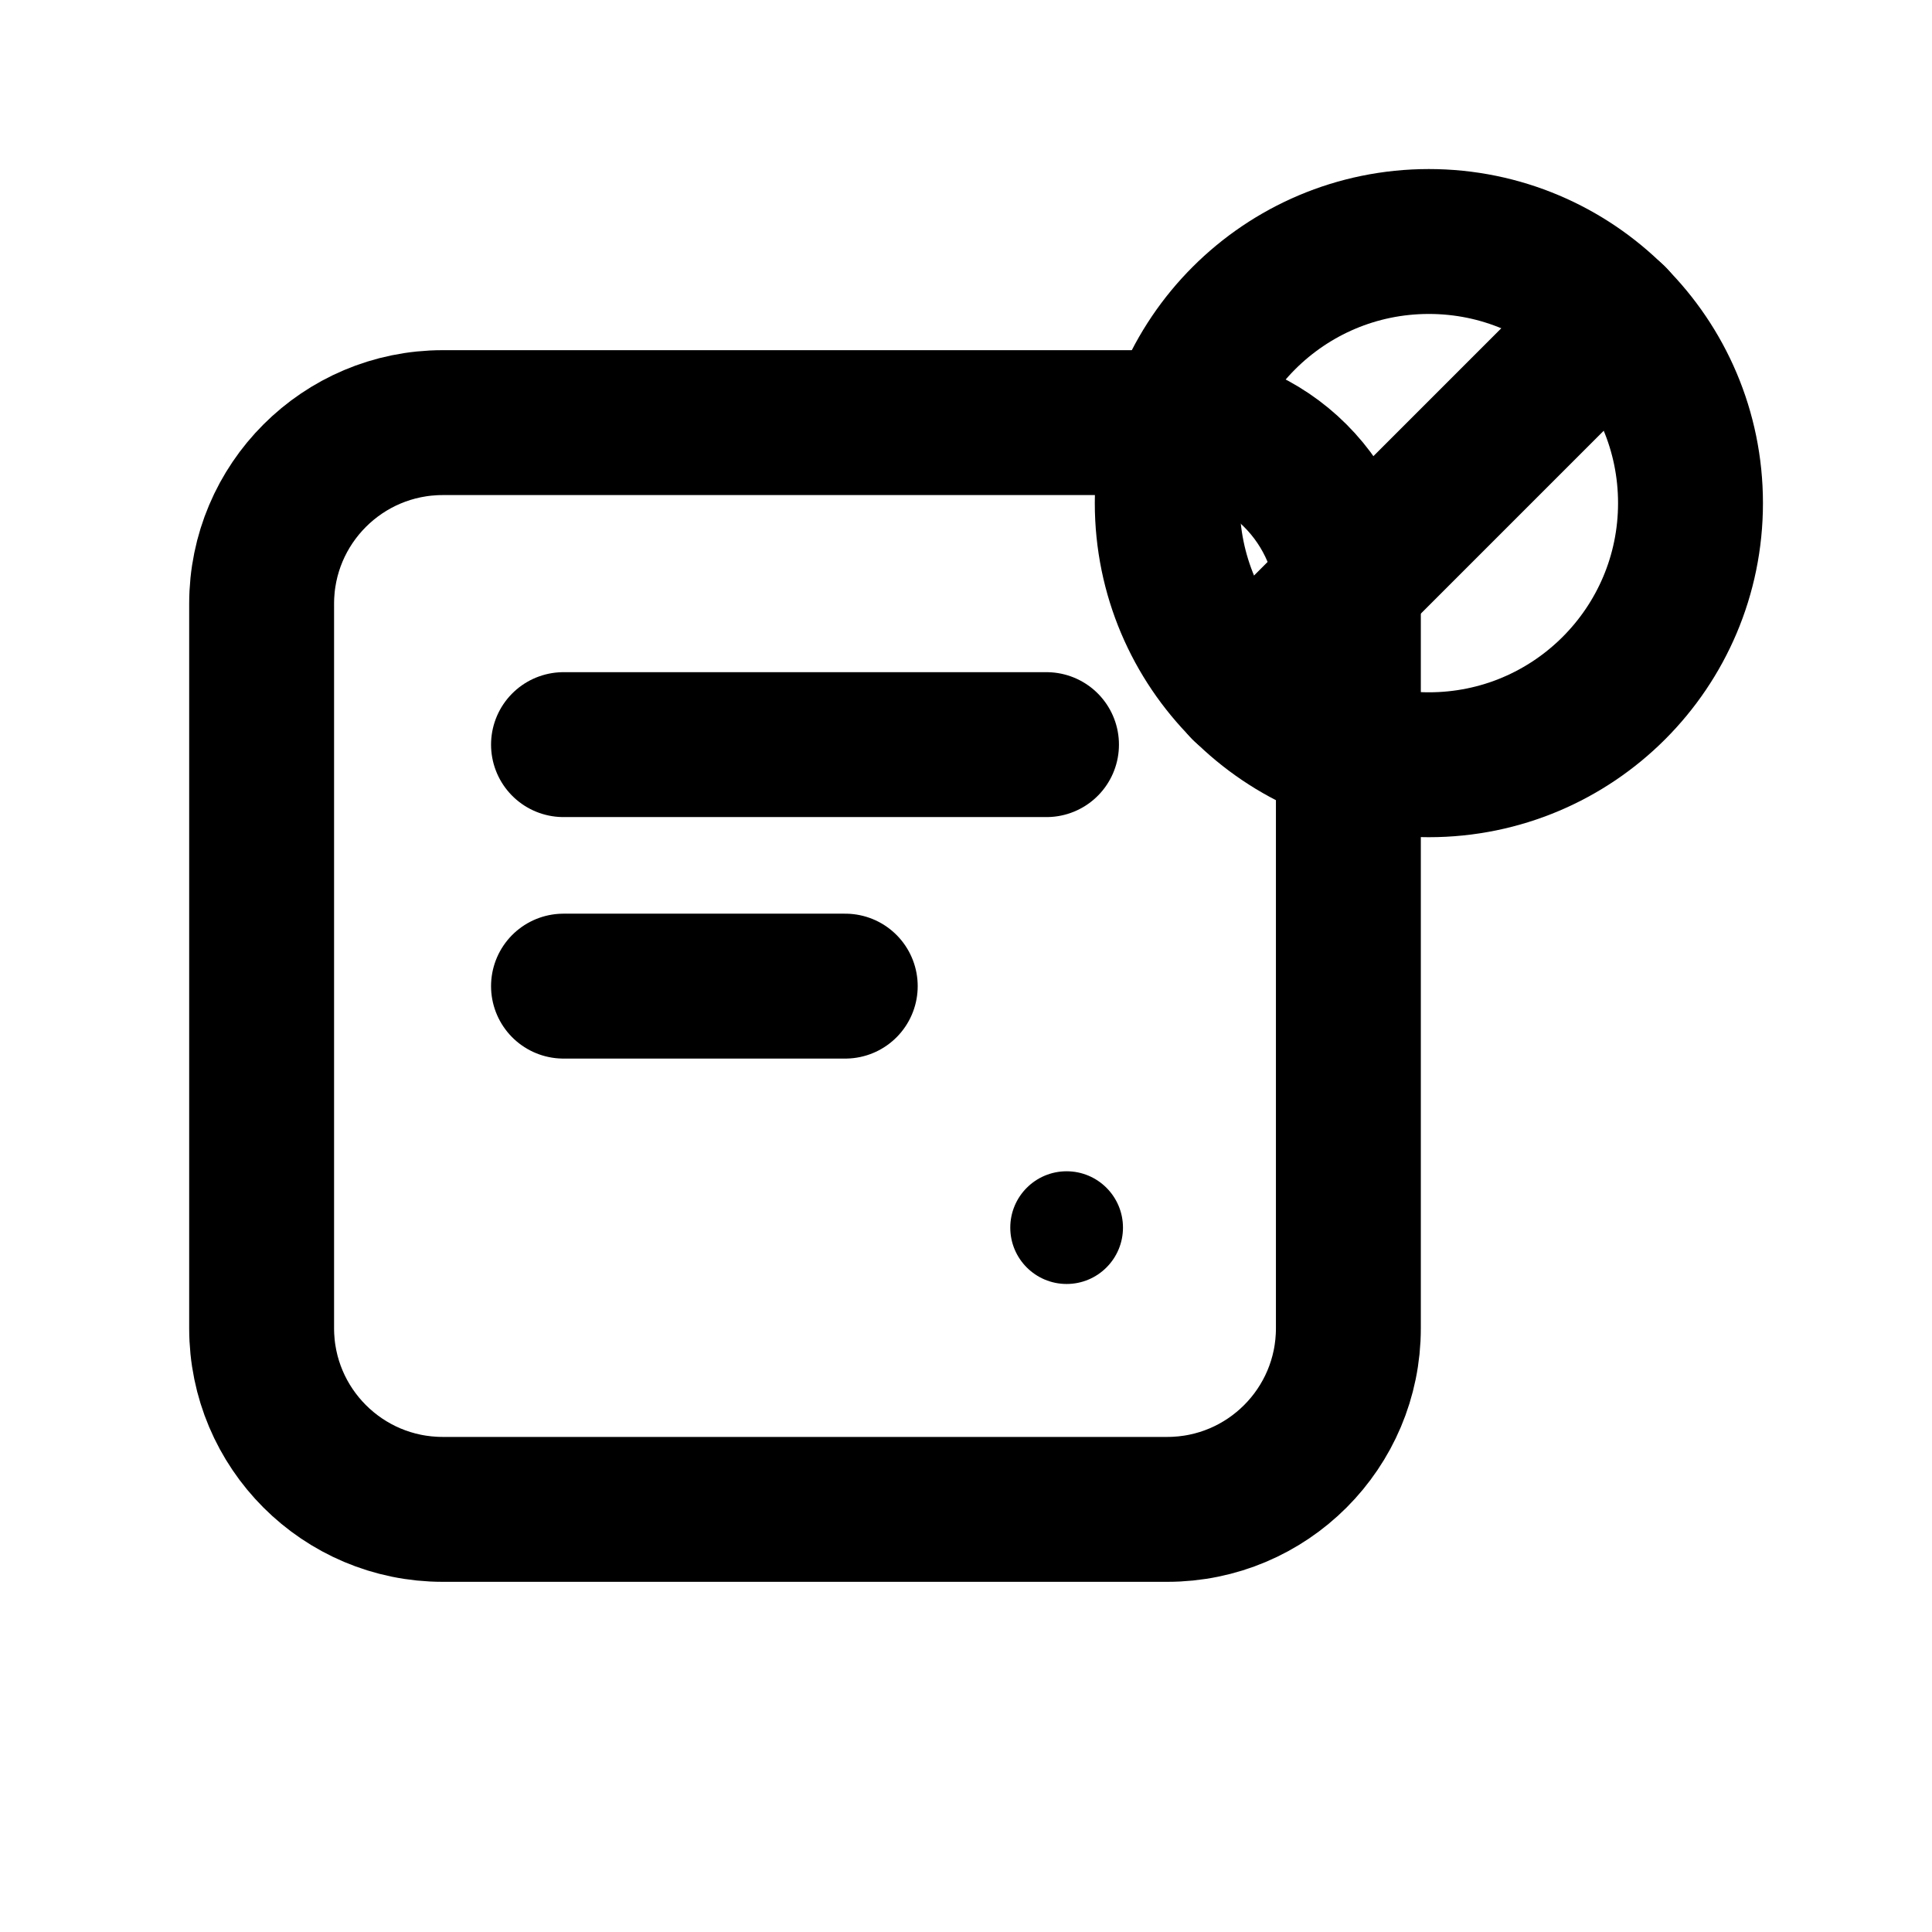
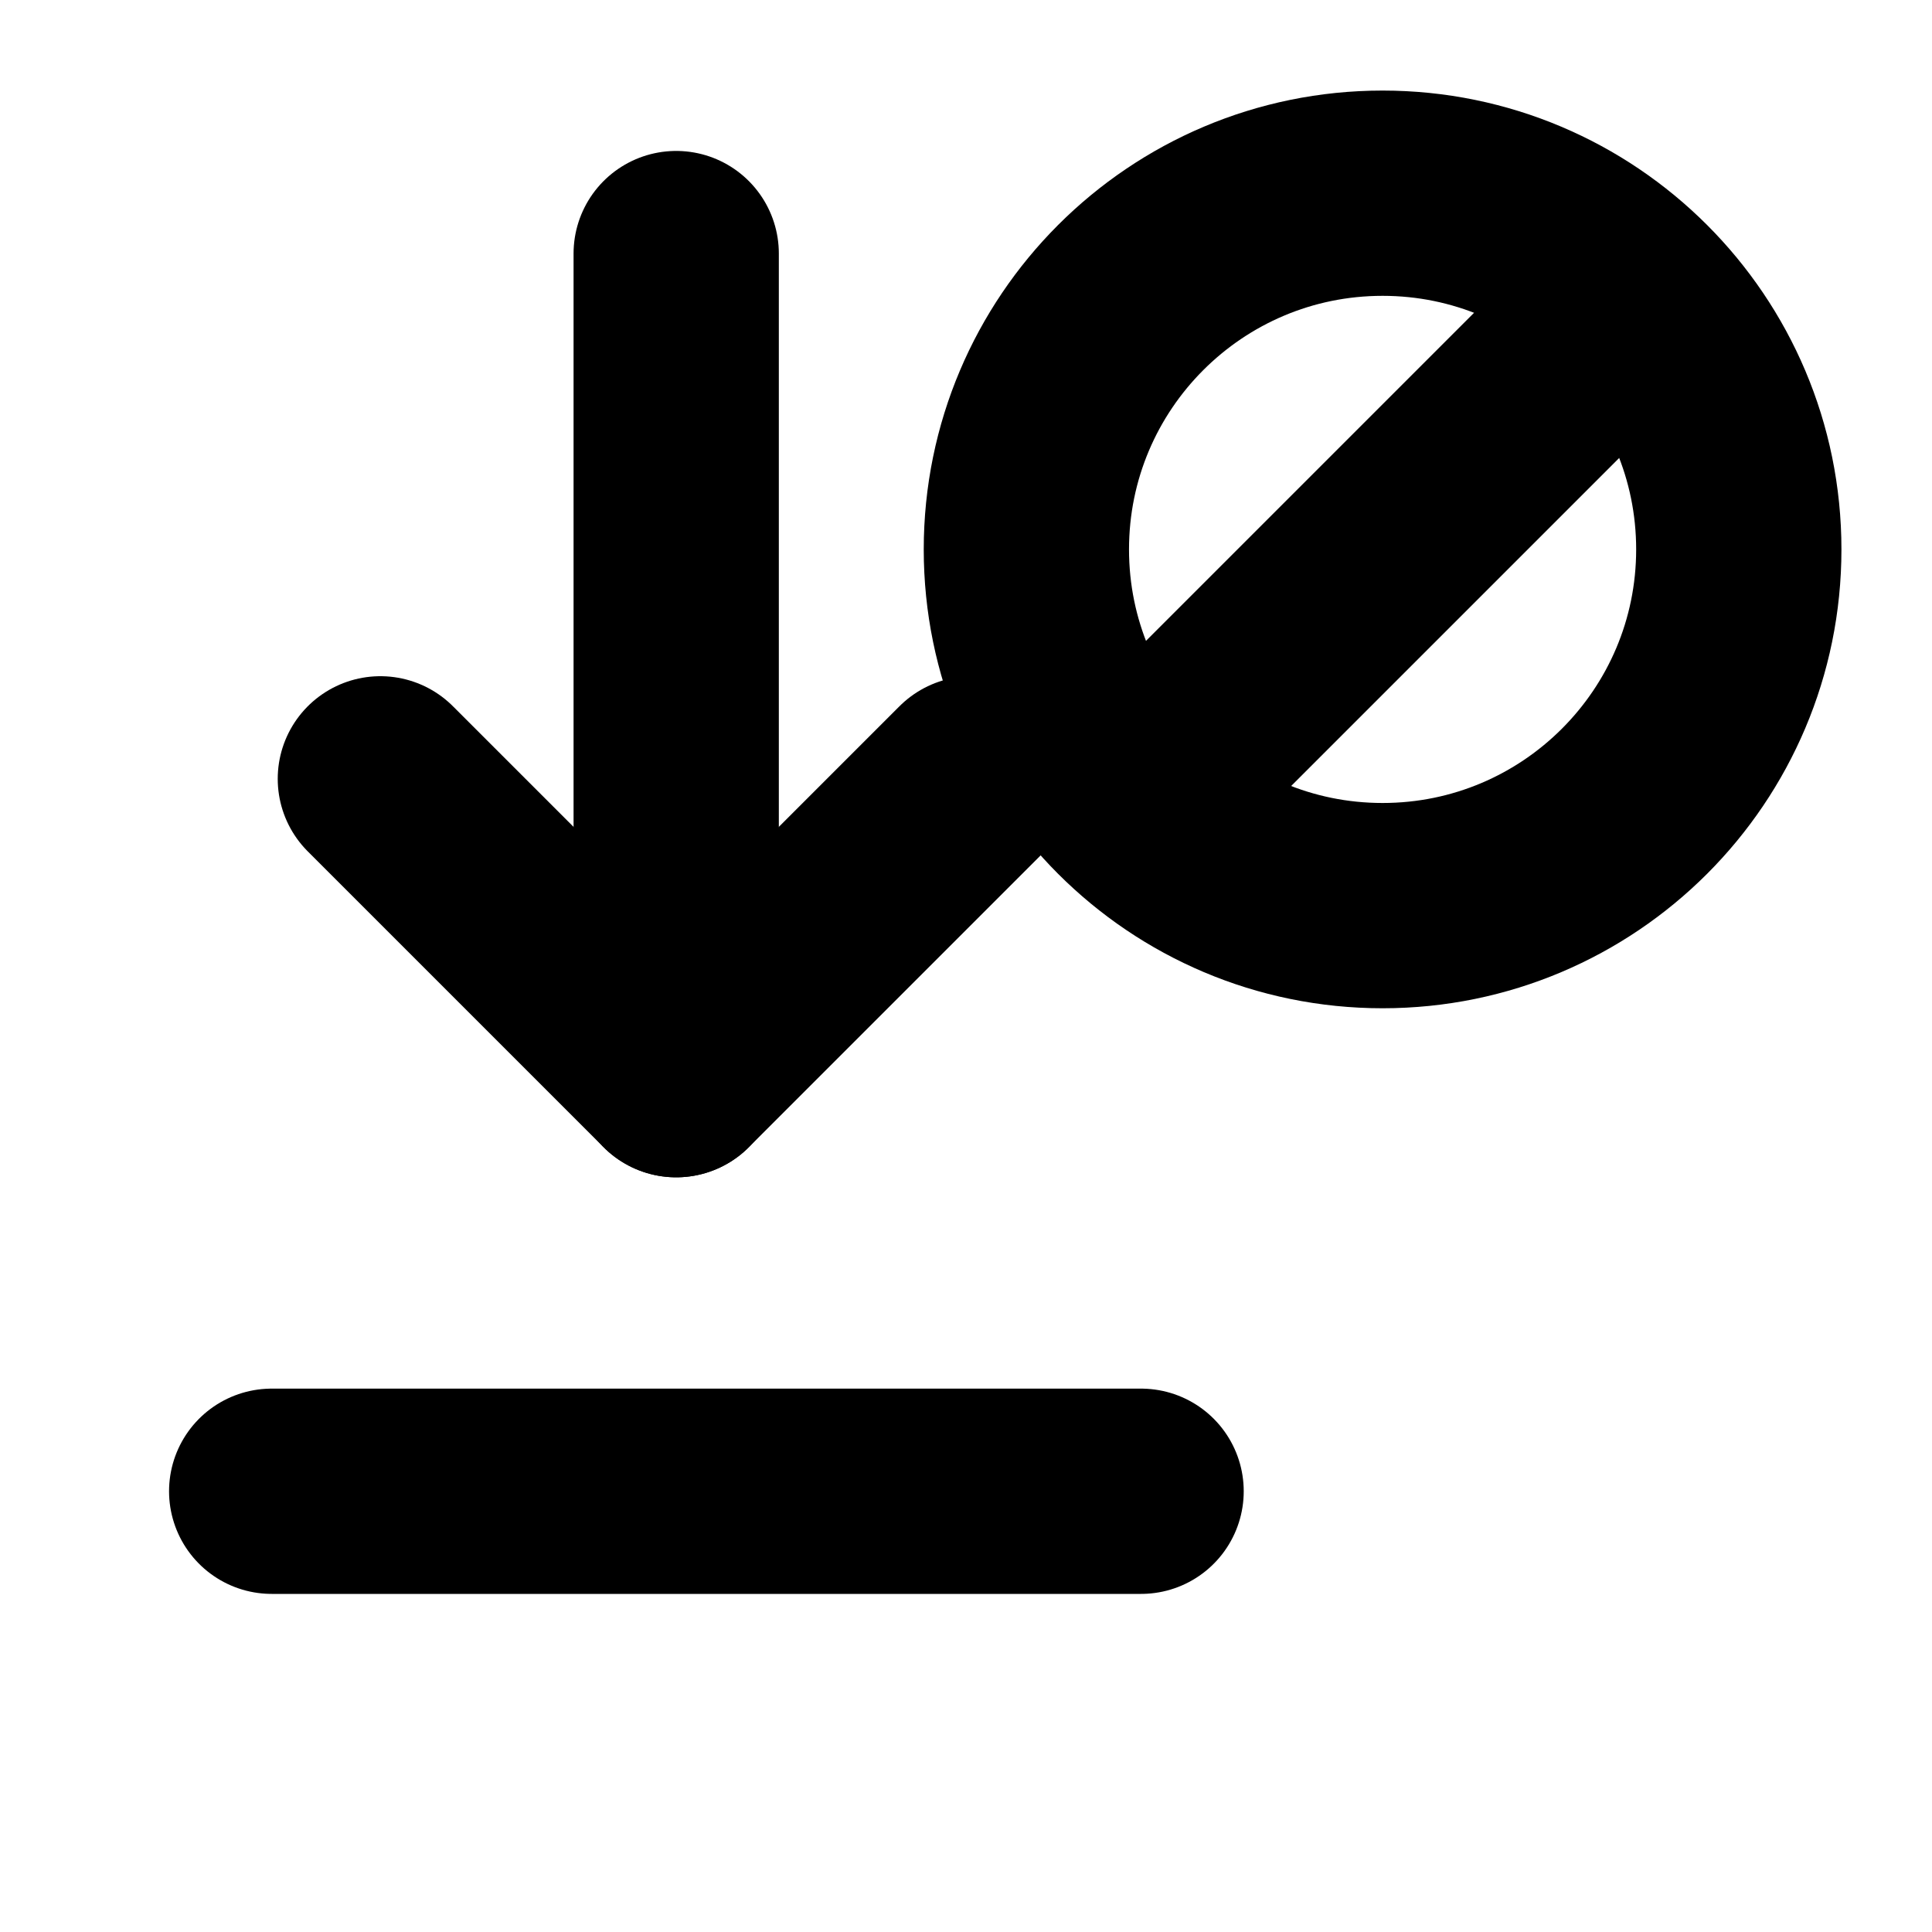
- <svg xmlns="http://www.w3.org/2000/svg" viewBox="0 0 24 24" width="24" height="24" fill="none" stroke="currentColor" stroke-width="1.8" stroke-linecap="round" stroke-linejoin="round" role="img" aria-labelledby="title desc">
-   <rect x="3.25" y="5.25" width="13.5" height="13.5" rx="2.25" />
-   <path d="M7 9.25h6" />
-   <path d="M7 12.25h3.5" />
-   <circle cx="13.25" cy="15.25" r=".7" fill="currentColor" stroke="none" />
-   <circle cx="17.75" cy="6.25" r="3.25" />
-   <path d="M15.45 8.55l4.6-4.6" />
+ <svg xmlns="http://www.w3.org/2000/svg" viewBox="0 0 16 16" width="16" height="16" fill="none" stroke="currentColor" stroke-width="1.7" stroke-linecap="round" stroke-linejoin="round" role="img" aria-labelledby="title desc">
+   <path d="M5.6 2.1v6.8" />
+   <path d="M3.15 6.45L5.6 8.9l2.45-2.45" />
+   <path d="M2.25 12.35h7.2" />
+   <circle cx="11.45" cy="4.55" r="2.95" />
+   <path d="M10.05 5.95l2.8-2.8" />
</svg>
